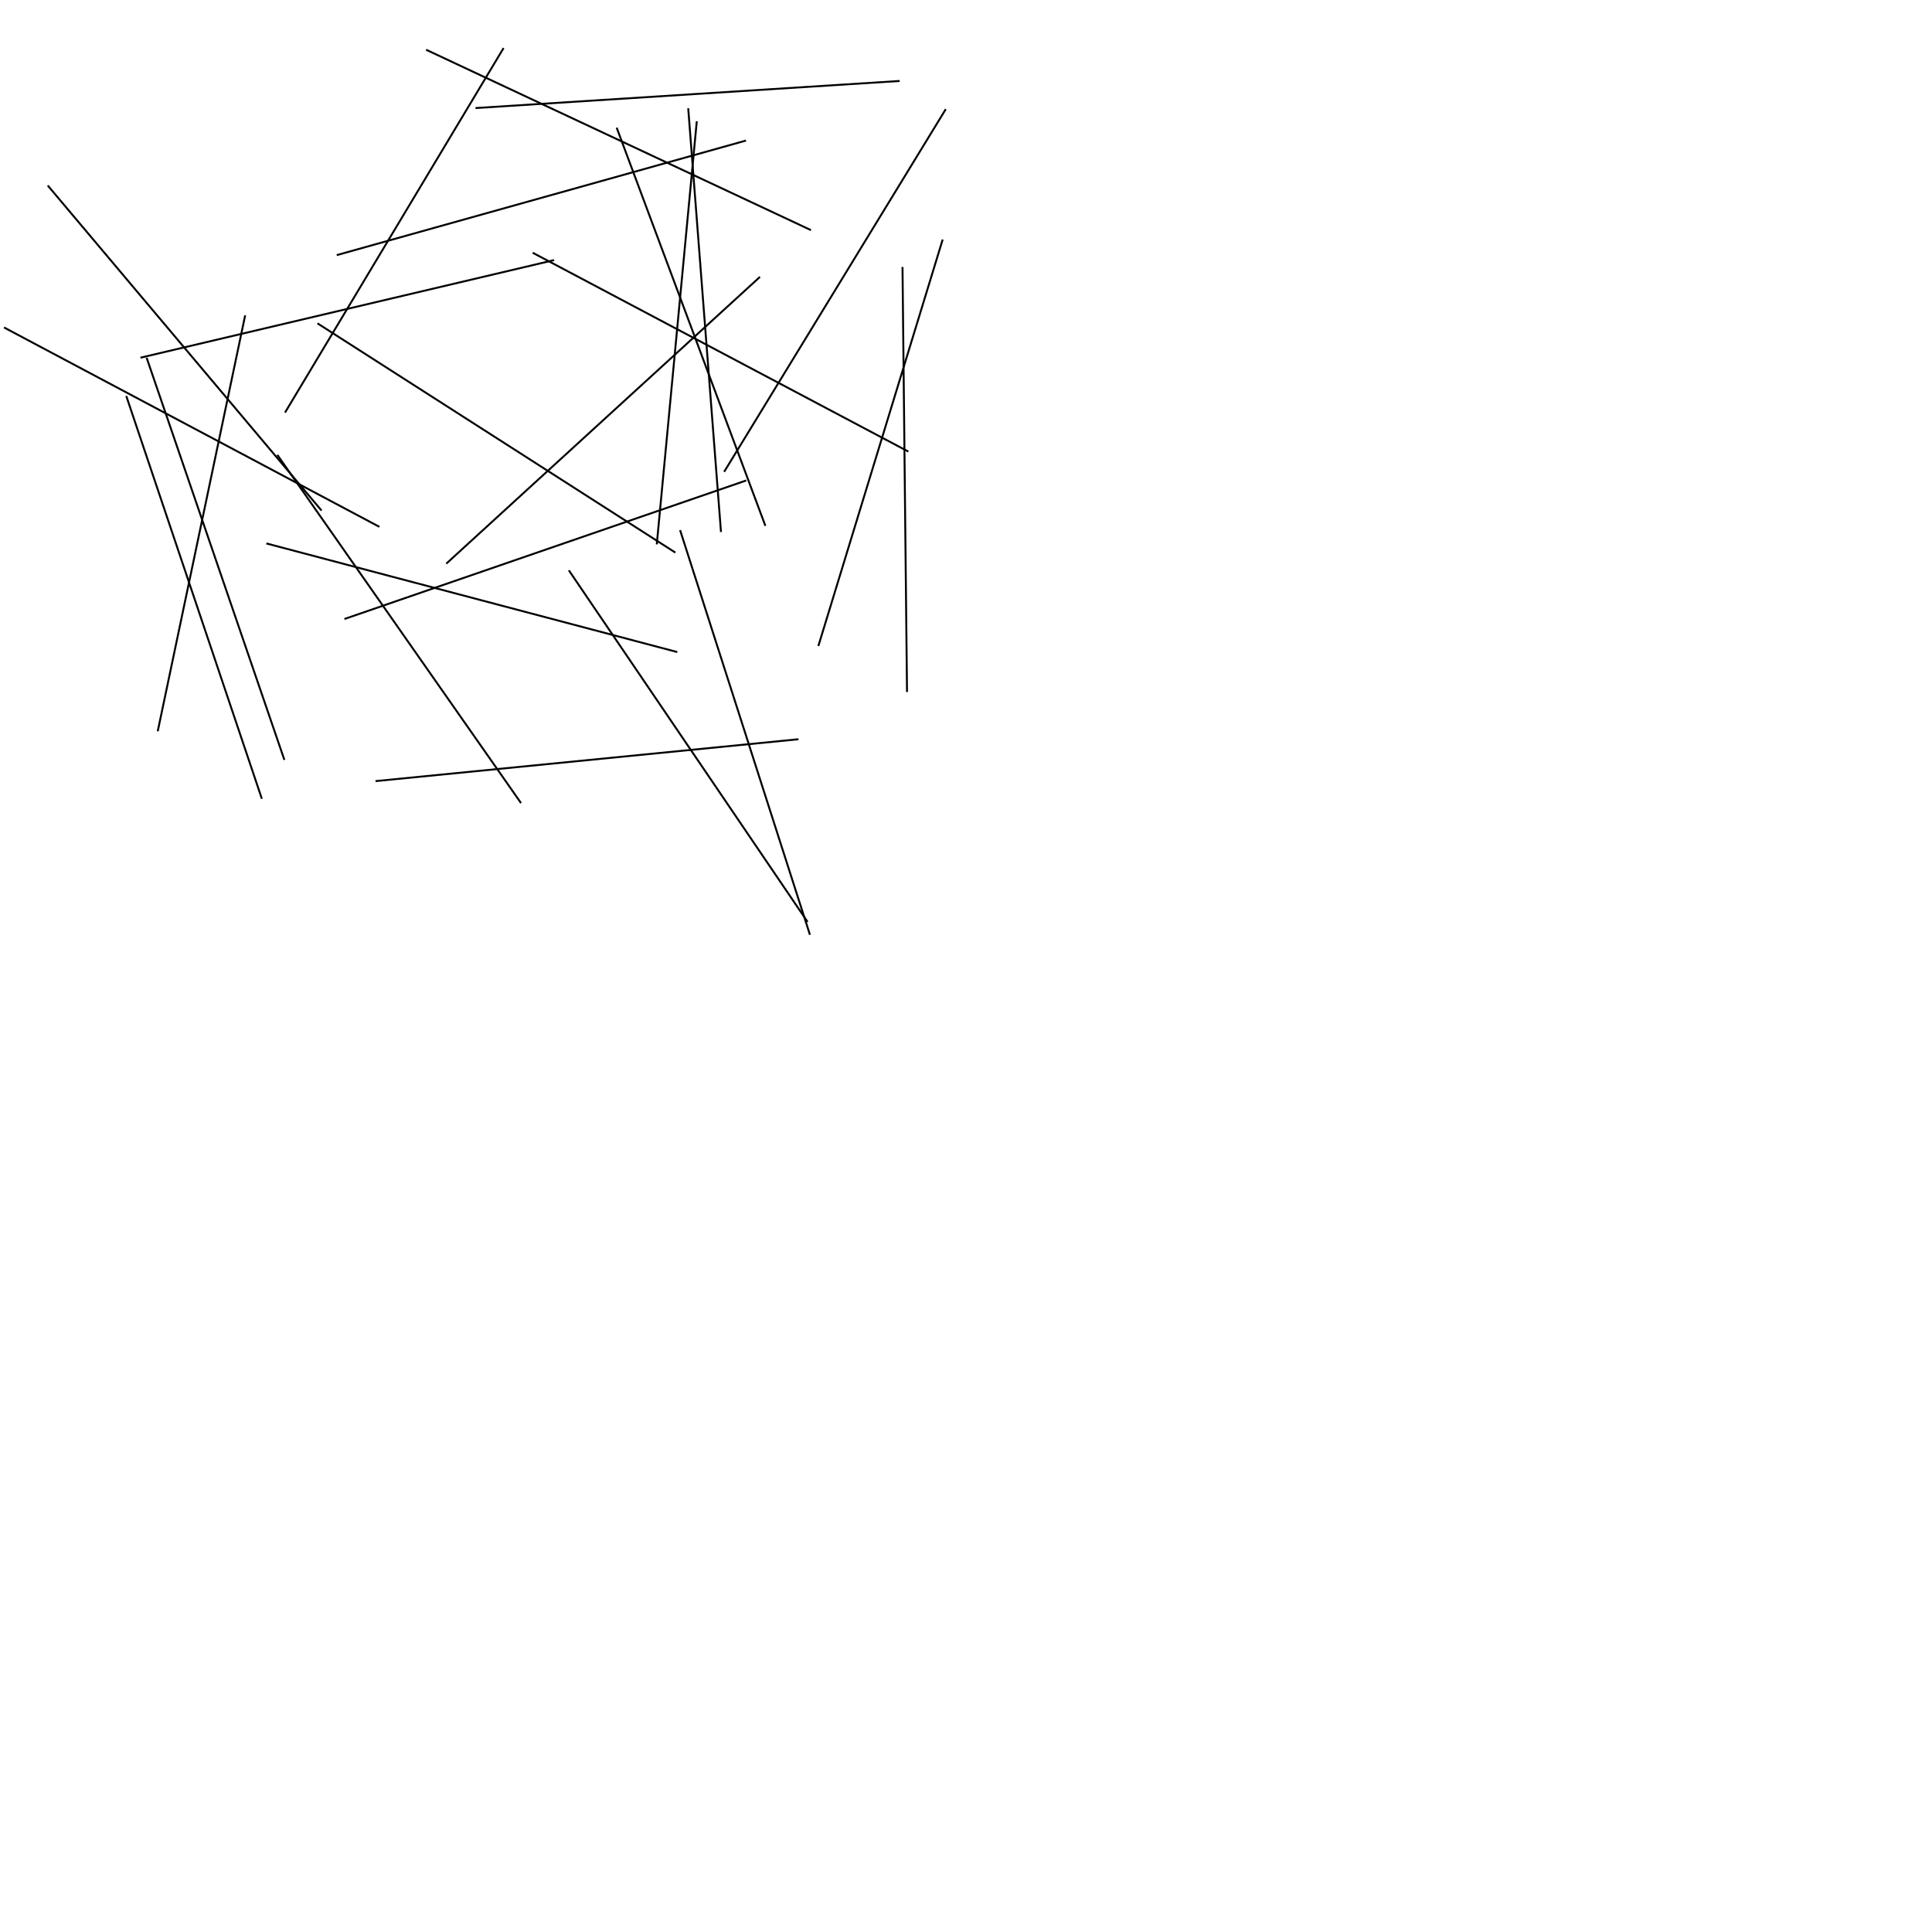
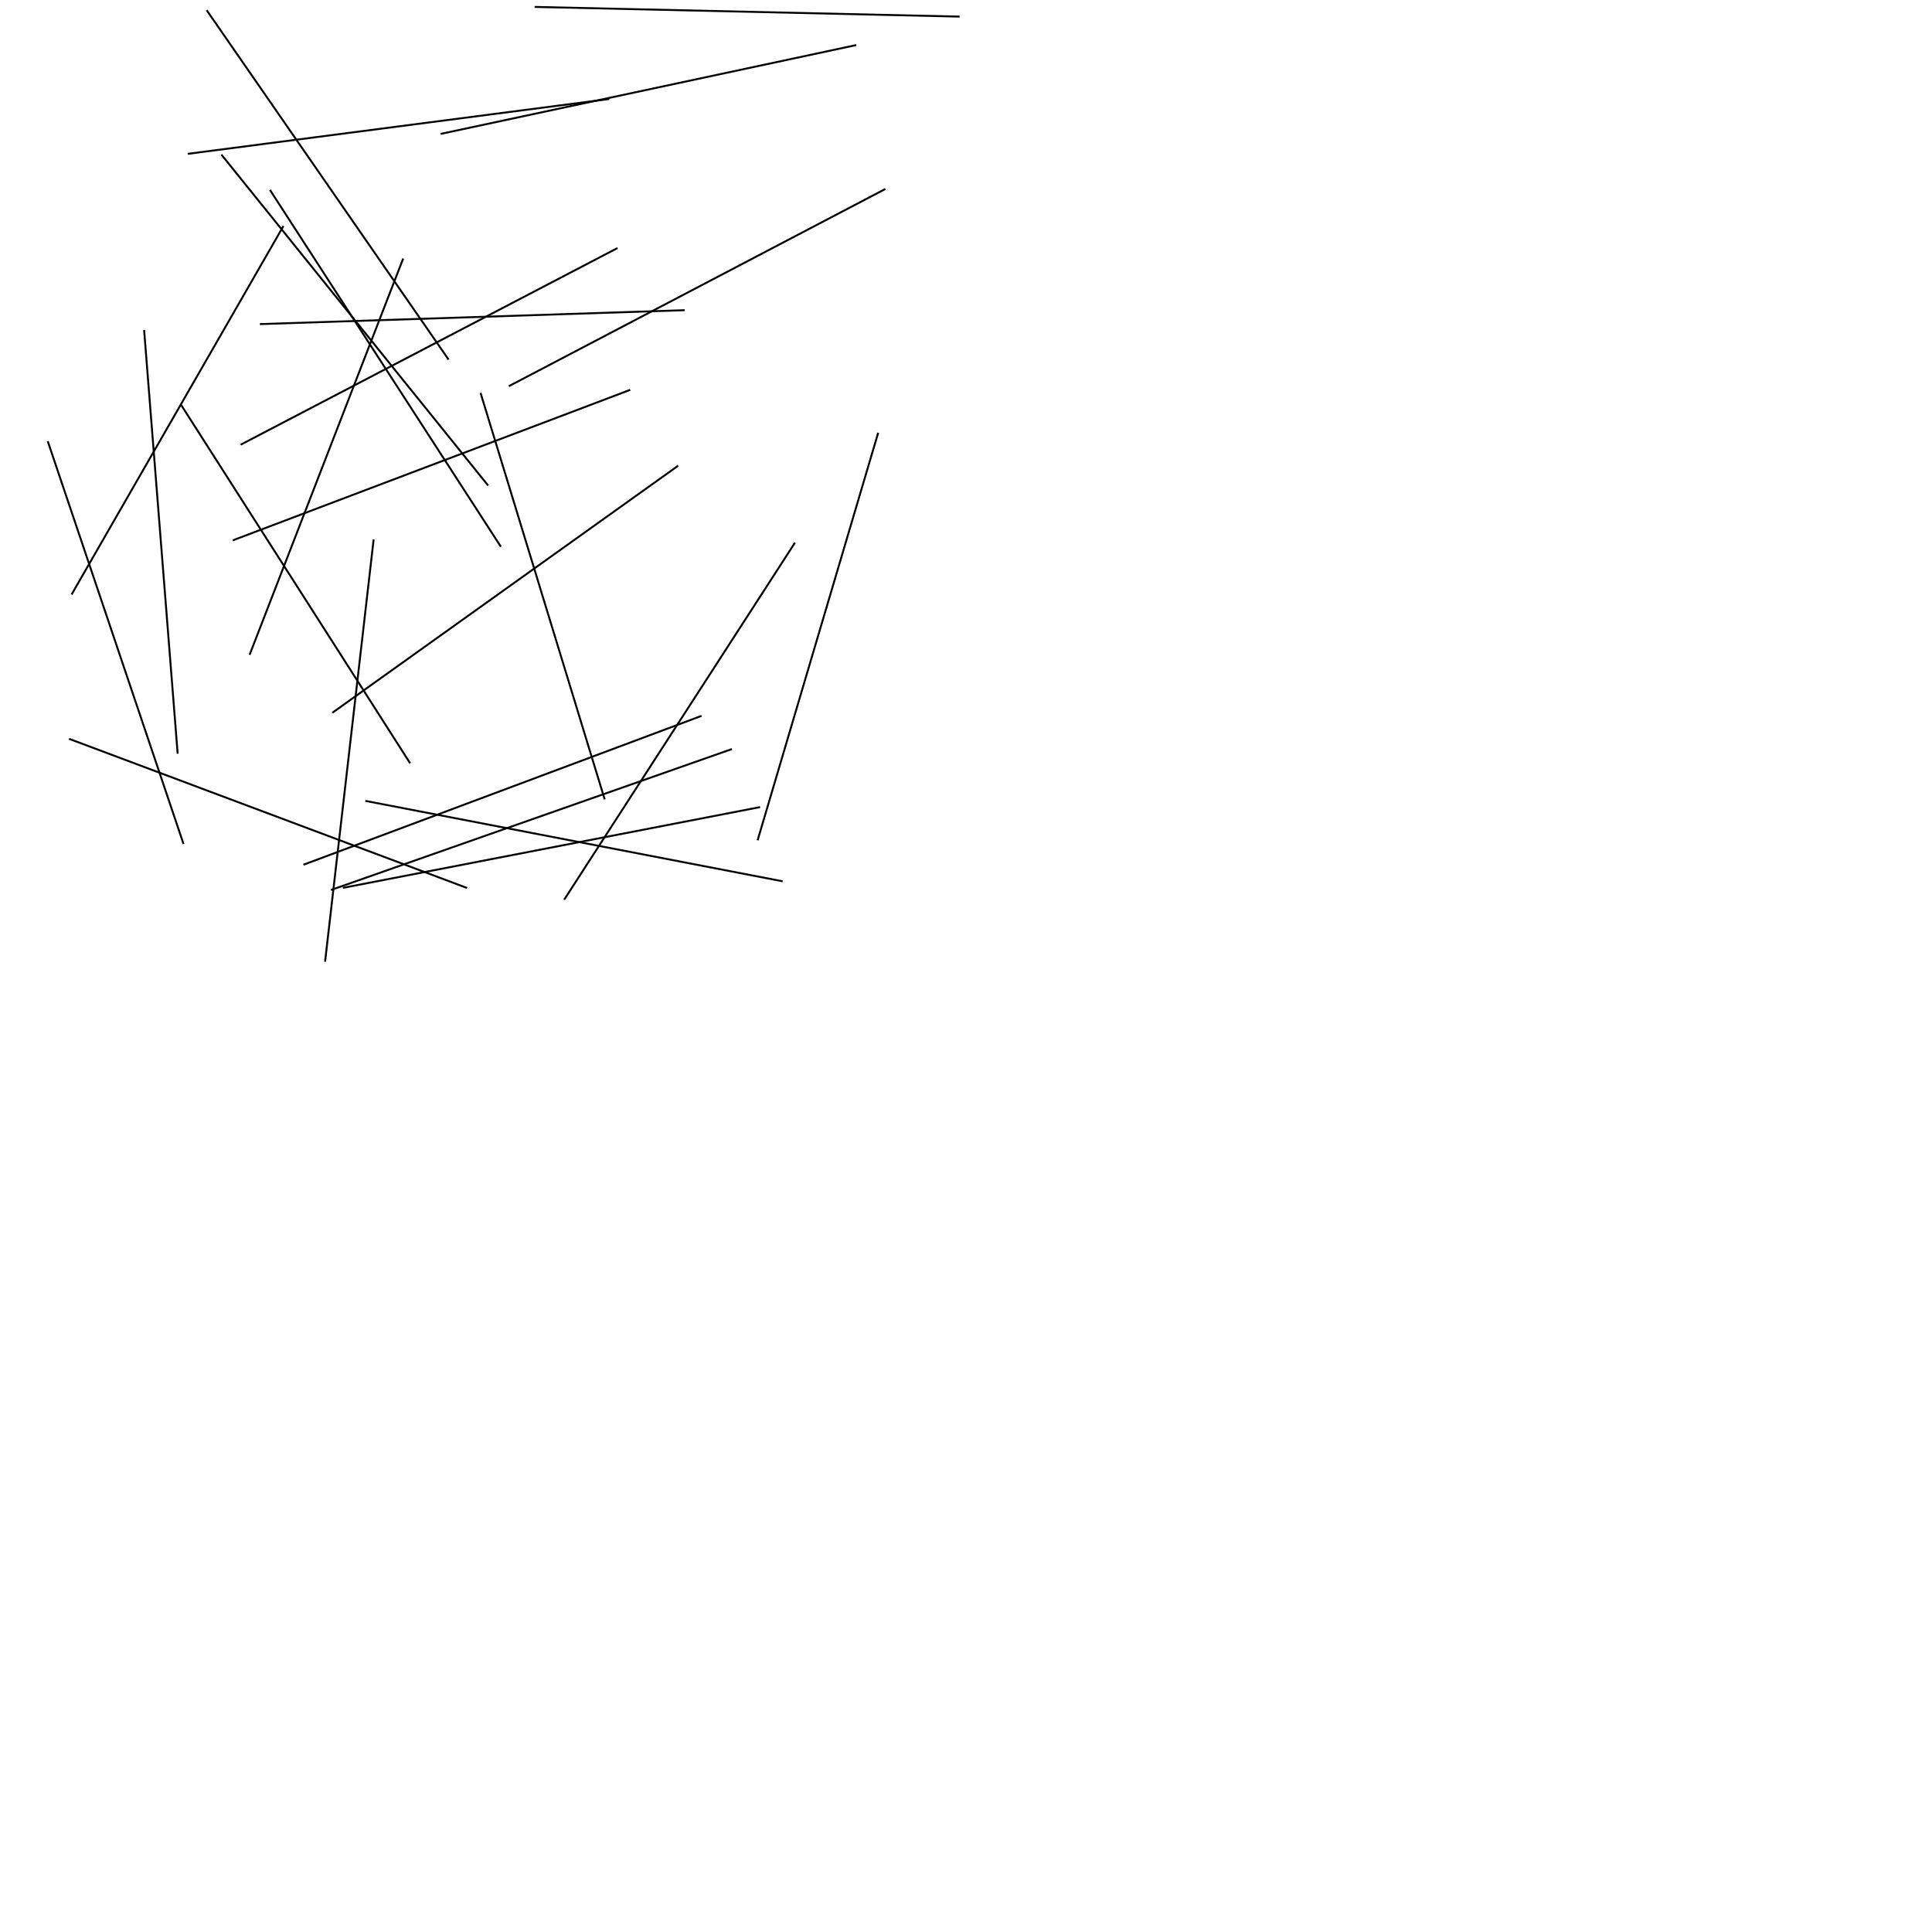
<svg xmlns="http://www.w3.org/2000/svg" height="1000" width="1000" text-rendering="auto" shape-rendering="auto">
-   <line x1="24.706" y1="96.01" x2="166.436" y2="264.273" style="stroke-width:1;stroke:rgb(0,0,0);fill:none" />
-   <line x1="196.371" y1="272.691" x2="2.078" y2="169.491" style="stroke-width:1;stroke:rgb(0,0,0);fill:none" />
-   <line x1="393.363" y1="143.298" x2="230.997" y2="291.747" style="stroke-width:1;stroke:rgb(0,0,0);fill:none" />
-   <line x1="349.576" y1="286.024" x2="164.32" y2="167.364" style="stroke-width:1;stroke:rgb(0,0,0);fill:none" />
-   <line x1="465.672" y1="41.907" x2="246.12" y2="55.93" style="stroke-width:1;stroke:rgb(0,0,0);fill:none" />
-   <line x1="194.368" y1="404.304" x2="413.297" y2="382.624" style="stroke-width:1;stroke:rgb(0,0,0);fill:none" />
-   <line x1="360.654" y1="62.75" x2="339.948" y2="281.774" style="stroke-width:1;stroke:rgb(0,0,0);fill:none" />
-   <line x1="469.469" y1="358.163" x2="467.136" y2="138.176" style="stroke-width:1;stroke:rgb(0,0,0);fill:none" />
-   <line x1="489.531" y1="56.495" x2="374.815" y2="244.219" style="stroke-width:1;stroke:rgb(0,0,0);fill:none" />
-   <line x1="286.829" y1="134.62" x2="72.708" y2="185.139" style="stroke-width:1;stroke:rgb(0,0,0);fill:none" />
-   <line x1="81.642" y1="378.506" x2="126.901" y2="163.212" style="stroke-width:1;stroke:rgb(0,0,0);fill:none" />
-   <line x1="275.722" y1="130.819" x2="470.163" y2="233.741" style="stroke-width:1;stroke:rgb(0,0,0);fill:none" />
-   <line x1="373.183" y1="275.382" x2="356.218" y2="56.037" style="stroke-width:1;stroke:rgb(0,0,0);fill:none" />
-   <line x1="487.928" y1="123.981" x2="423.583" y2="334.361" style="stroke-width:1;stroke:rgb(0,0,0);fill:none" />
-   <line x1="220.551" y1="25.739" x2="419.752" y2="119.115" style="stroke-width:1;stroke:rgb(0,0,0);fill:none" />
-   <line x1="386.254" y1="248.685" x2="178.268" y2="320.392" style="stroke-width:1;stroke:rgb(0,0,0);fill:none" />
-   <line x1="269.686" y1="415.685" x2="143.551" y2="235.436" style="stroke-width:1;stroke:rgb(0,0,0);fill:none" />
-   <line x1="386.145" y1="72.747" x2="174.289" y2="132.051" style="stroke-width:1;stroke:rgb(0,0,0);fill:none" />
-   <line x1="260.655" y1="24.863" x2="147.525" y2="213.547" style="stroke-width:1;stroke:rgb(0,0,0);fill:none" />
-   <line x1="352.009" y1="274.378" x2="419.228" y2="483.858" style="stroke-width:1;stroke:rgb(0,0,0);fill:none" />
-   <line x1="65.352" y1="204.951" x2="135.539" y2="413.455" style="stroke-width:1;stroke:rgb(0,0,0);fill:none" />
-   <line x1="147.192" y1="393.319" x2="75.901" y2="185.19" style="stroke-width:1;stroke:rgb(0,0,0);fill:none" />
-   <line x1="396.158" y1="272.177" x2="319.186" y2="66.082" style="stroke-width:1;stroke:rgb(0,0,0);fill:none" />
-   <line x1="350.562" y1="337.507" x2="137.868" y2="281.281" style="stroke-width:1;stroke:rgb(0,0,0);fill:none" />
-   <line x1="418.009" y1="477.182" x2="294.419" y2="295.178" style="stroke-width:1;stroke:rgb(0,0,0);fill:none" />
+   <line x1="172.044" y1="368.915" x2="351.054" y2="241.027" style="stroke-width:1;stroke:rgb(0,0,0);fill:none" />
+   <line x1="496.66" y1="8.593" x2="276.717" y2="3.581" style="stroke-width:1;stroke:rgb(0,0,0);fill:none" />
+   <line x1="171.294" y1="460.658" x2="378.844" y2="387.701" style="stroke-width:1;stroke:rgb(0,0,0);fill:none" />
+   <line x1="241.783" y1="459.632" x2="35.776" y2="382.423" style="stroke-width:1;stroke:rgb(0,0,0);fill:none" />
+   <line x1="315.36" y1="51.23" x2="97.2" y2="79.627" style="stroke-width:1;stroke:rgb(0,0,0);fill:none" />
+   <line x1="363.11" y1="370.526" x2="157.05" y2="447.592" style="stroke-width:1;stroke:rgb(0,0,0);fill:none" />
+   <line x1="177.443" y1="459.569" x2="393.431" y2="417.747" style="stroke-width:1;stroke:rgb(0,0,0);fill:none" />
+   <line x1="392.135" y1="434.95" x2="454.55" y2="223.989" style="stroke-width:1;stroke:rgb(0,0,0);fill:none" />
+   <line x1="443.197" y1="23.323" x2="228.058" y2="69.315" style="stroke-width:1;stroke:rgb(0,0,0);fill:none" />
+   <line x1="24.705" y1="228.344" x2="94.985" y2="436.817" style="stroke-width:1;stroke:rgb(0,0,0);fill:none" />
+   <line x1="114.593" y1="80.021" x2="252.651" y2="251.311" style="stroke-width:1;stroke:rgb(0,0,0);fill:none" />
+   <line x1="124.559" y1="230.176" x2="319.6" y2="128.398" style="stroke-width:1;stroke:rgb(0,0,0);fill:none" />
+   <line x1="212.277" y1="395.059" x2="93.805" y2="209.682" style="stroke-width:1;stroke:rgb(0,0,0);fill:none" />
+   <line x1="37.035" y1="307.75" x2="146.688" y2="117.024" style="stroke-width:1;stroke:rgb(0,0,0);fill:none" />
+   <line x1="248.732" y1="203.36" x2="312.983" y2="413.769" style="stroke-width:1;stroke:rgb(0,0,0);fill:none" />
+   <line x1="134.512" y1="167.751" x2="354.395" y2="160.547" style="stroke-width:1;stroke:rgb(0,0,0);fill:none" />
+   <line x1="208.688" y1="133.809" x2="129.188" y2="338.942" style="stroke-width:1;stroke:rgb(0,0,0);fill:none" />
+   <line x1="458.272" y1="97.799" x2="263.391" y2="199.885" style="stroke-width:1;stroke:rgb(0,0,0);fill:none" />
+   <line x1="139.725" y1="98.293" x2="259.25" y2="282.992" style="stroke-width:1;stroke:rgb(0,0,0);fill:none" />
+   <line x1="91.957" y1="390.135" x2="74.592" y2="170.821" style="stroke-width:1;stroke:rgb(0,0,0);fill:none" />
+   <line x1="405.103" y1="456.166" x2="189.078" y2="414.531" style="stroke-width:1;stroke:rgb(0,0,0);fill:none" />
+   <line x1="168.261" y1="497.772" x2="193.398" y2="279.212" style="stroke-width:1;stroke:rgb(0,0,0);fill:none" />
+   <line x1="120.463" y1="279.691" x2="326.205" y2="201.778" style="stroke-width:1;stroke:rgb(0,0,0);fill:none" />
+   <line x1="411.47" y1="280.897" x2="292.036" y2="465.655" style="stroke-width:1;stroke:rgb(0,0,0);fill:none" />
+   <line x1="106.956" y1="5.255" x2="232.193" y2="186.13" style="stroke-width:1;stroke:rgb(0,0,0);fill:none" />
</svg>
